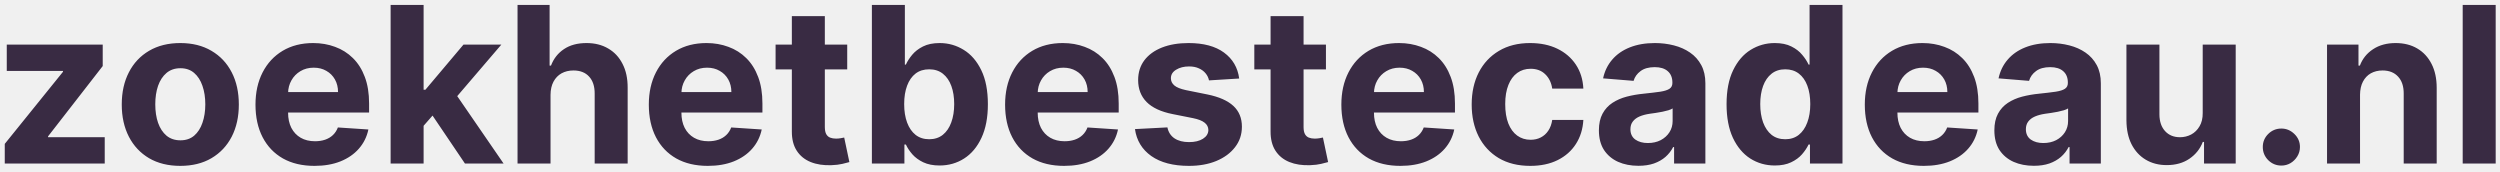
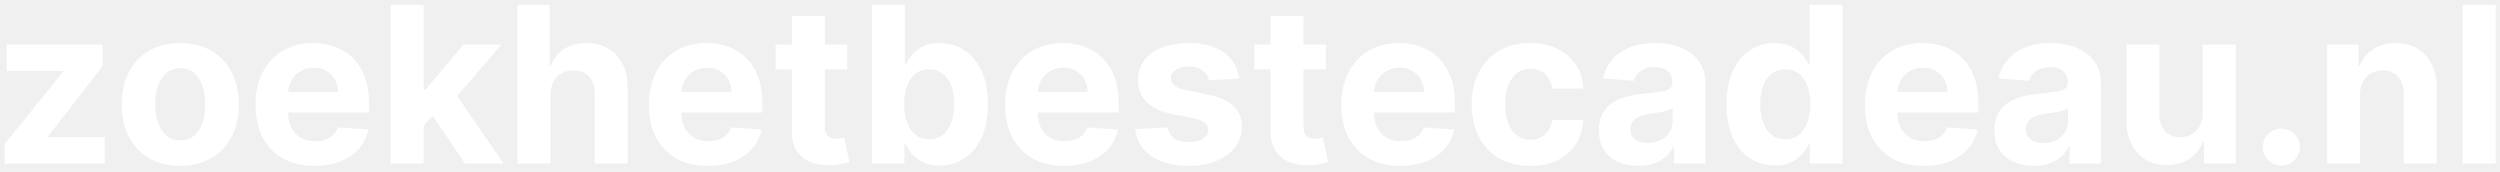
<svg xmlns="http://www.w3.org/2000/svg" width="321" height="22" viewBox="0 0 321 22" fill="none">
-   <path d="M0.611 21V18.474L8.088 9.217V9.108H0.869V5.727H13.189V8.482L6.169 17.51V17.619H13.447V21H0.611ZM23.149 21.298C21.605 21.298 20.269 20.97 19.142 20.314C18.022 19.651 17.157 18.73 16.547 17.55C15.937 16.363 15.633 14.988 15.633 13.423C15.633 11.846 15.937 10.467 16.547 9.287C17.157 8.1 18.022 7.179 19.142 6.523C20.269 5.86 21.605 5.528 23.149 5.528C24.694 5.528 26.026 5.86 27.147 6.523C28.274 7.179 29.142 8.1 29.752 9.287C30.362 10.467 30.666 11.846 30.666 13.423C30.666 14.988 30.362 16.363 29.752 17.55C29.142 18.73 28.274 19.651 27.147 20.314C26.026 20.97 24.694 21.298 23.149 21.298ZM23.169 18.017C23.872 18.017 24.459 17.818 24.929 17.421C25.4 17.016 25.755 16.466 25.993 15.77C26.238 15.074 26.361 14.282 26.361 13.393C26.361 12.505 26.238 11.713 25.993 11.017C25.755 10.321 25.4 9.771 24.929 9.366C24.459 8.962 23.872 8.76 23.169 8.76C22.46 8.76 21.863 8.962 21.38 9.366C20.902 9.771 20.541 10.321 20.296 11.017C20.057 11.713 19.938 12.505 19.938 13.393C19.938 14.282 20.057 15.074 20.296 15.77C20.541 16.466 20.902 17.016 21.38 17.421C21.863 17.818 22.46 18.017 23.169 18.017ZM40.381 21.298C38.81 21.298 37.458 20.98 36.324 20.344C35.197 19.701 34.329 18.793 33.719 17.619C33.109 16.439 32.804 15.044 32.804 13.433C32.804 11.862 33.109 10.483 33.719 9.297C34.329 8.11 35.187 7.186 36.294 6.523C37.408 5.86 38.714 5.528 40.212 5.528C41.22 5.528 42.158 5.691 43.026 6.016C43.901 6.334 44.663 6.814 45.313 7.457C45.969 8.1 46.48 8.909 46.844 9.884C47.209 10.851 47.391 11.985 47.391 13.284V14.447H34.495V11.822H43.404C43.404 11.213 43.271 10.672 43.006 10.202C42.741 9.731 42.373 9.363 41.902 9.098C41.438 8.826 40.898 8.69 40.282 8.69C39.639 8.69 39.069 8.839 38.571 9.138C38.081 9.429 37.696 9.824 37.418 10.321C37.14 10.812 36.997 11.358 36.99 11.962V14.457C36.99 15.213 37.13 15.866 37.408 16.416C37.693 16.966 38.094 17.391 38.611 17.689C39.128 17.987 39.741 18.136 40.451 18.136C40.921 18.136 41.352 18.07 41.743 17.938C42.134 17.805 42.469 17.606 42.748 17.341C43.026 17.076 43.238 16.751 43.384 16.366L47.301 16.625C47.103 17.566 46.695 18.388 46.078 19.091C45.469 19.787 44.68 20.331 43.712 20.722C42.751 21.106 41.641 21.298 40.381 21.298ZM53.993 16.605L54.003 11.524H54.62L59.512 5.727H64.374L57.801 13.403H56.797L53.993 16.605ZM50.155 21V0.636H54.391V21H50.155ZM59.701 21L55.206 14.348L58.03 11.355L64.662 21H59.701ZM70.688 12.171V21H66.452V0.636H70.569V8.422H70.748C71.092 7.52 71.649 6.814 72.418 6.304C73.187 5.787 74.151 5.528 75.311 5.528C76.372 5.528 77.297 5.76 78.086 6.224C78.881 6.682 79.498 7.341 79.935 8.203C80.379 9.058 80.598 10.082 80.591 11.276V21H76.356V12.031C76.362 11.09 76.124 10.357 75.64 9.834C75.162 9.31 74.493 9.048 73.631 9.048C73.054 9.048 72.544 9.171 72.1 9.416C71.662 9.661 71.318 10.019 71.066 10.49C70.82 10.954 70.695 11.514 70.688 12.171ZM90.885 21.298C89.314 21.298 87.962 20.98 86.828 20.344C85.701 19.701 84.833 18.793 84.223 17.619C83.613 16.439 83.308 15.044 83.308 13.433C83.308 11.862 83.613 10.483 84.223 9.297C84.833 8.11 85.691 7.186 86.798 6.523C87.912 5.86 89.218 5.528 90.716 5.528C91.724 5.528 92.662 5.691 93.53 6.016C94.405 6.334 95.167 6.814 95.817 7.457C96.473 8.1 96.983 8.909 97.348 9.884C97.713 10.851 97.895 11.985 97.895 13.284V14.447H84.999V11.822H93.908C93.908 11.213 93.775 10.672 93.51 10.202C93.245 9.731 92.877 9.363 92.406 9.098C91.942 8.826 91.402 8.69 90.785 8.69C90.142 8.69 89.572 8.839 89.075 9.138C88.585 9.429 88.2 9.824 87.922 10.321C87.644 10.812 87.501 11.358 87.494 11.962V14.457C87.494 15.213 87.633 15.866 87.912 16.416C88.197 16.966 88.598 17.391 89.115 17.689C89.632 17.987 90.245 18.136 90.954 18.136C91.425 18.136 91.856 18.07 92.247 17.938C92.638 17.805 92.973 17.606 93.251 17.341C93.53 17.076 93.742 16.751 93.888 16.366L97.805 16.625C97.606 17.566 97.199 18.388 96.582 19.091C95.972 19.787 95.184 20.331 94.216 20.722C93.255 21.106 92.144 21.298 90.885 21.298ZM108.783 5.727V8.909H99.585V5.727H108.783ZM101.673 2.068H105.909V16.307C105.909 16.698 105.969 17.003 106.088 17.222C106.207 17.434 106.373 17.583 106.585 17.669C106.804 17.755 107.056 17.798 107.341 17.798C107.54 17.798 107.739 17.782 107.938 17.749C108.136 17.709 108.289 17.679 108.395 17.659L109.061 20.811C108.849 20.877 108.551 20.954 108.166 21.04C107.782 21.133 107.314 21.189 106.764 21.209C105.743 21.249 104.848 21.113 104.08 20.801C103.317 20.49 102.724 20.006 102.3 19.349C101.875 18.693 101.667 17.865 101.673 16.864V2.068ZM111.95 21V0.636H116.185V8.293H116.315C116.5 7.882 116.769 7.464 117.12 7.04C117.478 6.609 117.942 6.251 118.512 5.966C119.089 5.674 119.805 5.528 120.66 5.528C121.773 5.528 122.801 5.82 123.742 6.403C124.683 6.98 125.436 7.852 125.999 9.018C126.563 10.178 126.844 11.633 126.844 13.383C126.844 15.087 126.569 16.526 126.019 17.699C125.476 18.866 124.733 19.75 123.792 20.354C122.857 20.95 121.81 21.249 120.65 21.249C119.828 21.249 119.129 21.113 118.552 20.841C117.982 20.569 117.514 20.228 117.15 19.817C116.785 19.399 116.507 18.978 116.315 18.554H116.126V21H111.95ZM116.096 13.364C116.096 14.272 116.222 15.064 116.474 15.74C116.726 16.416 117.09 16.943 117.567 17.321C118.045 17.692 118.625 17.878 119.308 17.878C119.997 17.878 120.58 17.689 121.058 17.311C121.535 16.927 121.896 16.396 122.141 15.72C122.393 15.037 122.519 14.252 122.519 13.364C122.519 12.482 122.397 11.706 122.151 11.037C121.906 10.367 121.545 9.844 121.067 9.466C120.59 9.088 120.004 8.899 119.308 8.899C118.618 8.899 118.035 9.081 117.558 9.446C117.087 9.811 116.726 10.328 116.474 10.997C116.222 11.667 116.096 12.456 116.096 13.364ZM136.631 21.298C135.06 21.298 133.708 20.98 132.574 20.344C131.447 19.701 130.579 18.793 129.969 17.619C129.359 16.439 129.054 15.044 129.054 13.433C129.054 11.862 129.359 10.483 129.969 9.297C130.579 8.11 131.437 7.186 132.544 6.523C133.658 5.86 134.964 5.528 136.462 5.528C137.47 5.528 138.408 5.691 139.276 6.016C140.151 6.334 140.913 6.814 141.563 7.457C142.219 8.1 142.73 8.909 143.094 9.884C143.459 10.851 143.641 11.985 143.641 13.284V14.447H130.745V11.822H139.654C139.654 11.213 139.521 10.672 139.256 10.202C138.991 9.731 138.623 9.363 138.152 9.098C137.688 8.826 137.148 8.69 136.532 8.69C135.889 8.69 135.319 8.839 134.821 9.138C134.331 9.429 133.946 9.824 133.668 10.321C133.39 10.812 133.247 11.358 133.24 11.962V14.457C133.24 15.213 133.38 15.866 133.658 16.416C133.943 16.966 134.344 17.391 134.861 17.689C135.378 17.987 135.991 18.136 136.701 18.136C137.171 18.136 137.602 18.07 137.993 17.938C138.384 17.805 138.719 17.606 138.998 17.341C139.276 17.076 139.488 16.751 139.634 16.366L143.551 16.625C143.353 17.566 142.945 18.388 142.328 19.091C141.719 19.787 140.93 20.331 139.962 20.722C139.001 21.106 137.891 21.298 136.631 21.298ZM159.113 10.082L155.235 10.321C155.168 9.99 155.026 9.691 154.807 9.426C154.588 9.154 154.3 8.939 153.942 8.78C153.591 8.614 153.17 8.531 152.679 8.531C152.023 8.531 151.47 8.67 151.019 8.949C150.568 9.221 150.343 9.585 150.343 10.043C150.343 10.407 150.489 10.715 150.78 10.967C151.072 11.219 151.572 11.421 152.282 11.574L155.046 12.131C156.531 12.436 157.638 12.926 158.367 13.602C159.096 14.278 159.461 15.167 159.461 16.267C159.461 17.268 159.166 18.146 158.576 18.902C157.992 19.658 157.19 20.248 156.169 20.672C155.155 21.09 153.985 21.298 152.659 21.298C150.638 21.298 149.027 20.877 147.827 20.035C146.634 19.187 145.935 18.034 145.729 16.575L149.895 16.357C150.021 16.973 150.326 17.444 150.81 17.768C151.294 18.087 151.914 18.246 152.669 18.246C153.412 18.246 154.008 18.103 154.459 17.818C154.917 17.526 155.149 17.152 155.155 16.695C155.149 16.31 154.986 15.995 154.668 15.75C154.35 15.498 153.859 15.306 153.196 15.173L150.551 14.646C149.06 14.348 147.95 13.831 147.221 13.095C146.498 12.359 146.137 11.421 146.137 10.281C146.137 9.3 146.402 8.455 146.932 7.746C147.469 7.036 148.221 6.49 149.189 6.105C150.164 5.721 151.304 5.528 152.61 5.528C154.539 5.528 156.057 5.936 157.164 6.751C158.277 7.567 158.927 8.677 159.113 10.082ZM170.251 5.727V8.909H161.054V5.727H170.251ZM163.142 2.068H167.378V16.307C167.378 16.698 167.438 17.003 167.557 17.222C167.676 17.434 167.842 17.583 168.054 17.669C168.273 17.755 168.525 17.798 168.81 17.798C169.009 17.798 169.207 17.782 169.406 17.749C169.605 17.709 169.758 17.679 169.864 17.659L170.53 20.811C170.318 20.877 170.019 20.954 169.635 21.04C169.25 21.133 168.783 21.189 168.233 21.209C167.212 21.249 166.317 21.113 165.548 20.801C164.786 20.49 164.193 20.006 163.768 19.349C163.344 18.693 163.135 17.865 163.142 16.864V2.068ZM179.807 21.298C178.236 21.298 176.884 20.98 175.75 20.344C174.623 19.701 173.755 18.793 173.145 17.619C172.535 16.439 172.23 15.044 172.23 13.433C172.23 11.862 172.535 10.483 173.145 9.297C173.755 8.11 174.613 7.186 175.72 6.523C176.834 5.86 178.14 5.528 179.638 5.528C180.645 5.528 181.583 5.691 182.452 6.016C183.327 6.334 184.089 6.814 184.739 7.457C185.395 8.1 185.905 8.909 186.27 9.884C186.634 10.851 186.817 11.985 186.817 13.284V14.447H173.92V11.822H182.83C182.83 11.213 182.697 10.672 182.432 10.202C182.167 9.731 181.799 9.363 181.328 9.098C180.864 8.826 180.324 8.69 179.707 8.69C179.064 8.69 178.494 8.839 177.997 9.138C177.507 9.429 177.122 9.824 176.844 10.321C176.565 10.812 176.423 11.358 176.416 11.962V14.457C176.416 15.213 176.555 15.866 176.834 16.416C177.119 16.966 177.52 17.391 178.037 17.689C178.554 17.987 179.167 18.136 179.876 18.136C180.347 18.136 180.778 18.07 181.169 17.938C181.56 17.805 181.895 17.606 182.173 17.341C182.452 17.076 182.664 16.751 182.81 16.366L186.727 16.625C186.528 17.566 186.121 18.388 185.504 19.091C184.894 19.787 184.106 20.331 183.138 20.722C182.177 21.106 181.066 21.298 179.807 21.298ZM196.482 21.298C194.917 21.298 193.571 20.967 192.445 20.304C191.324 19.634 190.463 18.706 189.859 17.52C189.263 16.333 188.964 14.968 188.964 13.423C188.964 11.859 189.266 10.487 189.869 9.307C190.479 8.12 191.344 7.196 192.464 6.533C193.585 5.863 194.917 5.528 196.462 5.528C197.794 5.528 198.961 5.77 199.962 6.254C200.963 6.738 201.755 7.418 202.338 8.293C202.921 9.168 203.243 10.195 203.303 11.375H199.305C199.193 10.613 198.894 10 198.411 9.536C197.933 9.065 197.307 8.83 196.531 8.83C195.875 8.83 195.302 9.009 194.811 9.366C194.327 9.718 193.949 10.232 193.678 10.908C193.406 11.584 193.27 12.402 193.27 13.364C193.27 14.338 193.402 15.167 193.668 15.849C193.939 16.532 194.321 17.053 194.811 17.41C195.302 17.768 195.875 17.947 196.531 17.947C197.015 17.947 197.449 17.848 197.834 17.649C198.225 17.45 198.546 17.162 198.798 16.784C199.057 16.4 199.226 15.939 199.305 15.402H203.303C203.236 16.569 202.918 17.596 202.348 18.484C201.785 19.366 201.006 20.055 200.011 20.553C199.017 21.05 197.84 21.298 196.482 21.298ZM210.37 21.288C209.395 21.288 208.527 21.119 207.765 20.781C207.002 20.437 206.399 19.93 205.955 19.26C205.517 18.584 205.299 17.742 205.299 16.734C205.299 15.886 205.454 15.173 205.766 14.597C206.078 14.02 206.502 13.556 207.039 13.204C207.576 12.853 208.185 12.588 208.868 12.409C209.558 12.23 210.28 12.104 211.036 12.031C211.924 11.938 212.64 11.852 213.184 11.773C213.727 11.687 214.122 11.561 214.367 11.395C214.612 11.229 214.735 10.984 214.735 10.659V10.599C214.735 9.97 214.536 9.482 214.138 9.138C213.747 8.793 213.19 8.621 212.468 8.621C211.705 8.621 211.099 8.79 210.648 9.128C210.197 9.459 209.899 9.877 209.753 10.381L205.836 10.062C206.034 9.134 206.426 8.332 207.009 7.656C207.592 6.973 208.345 6.45 209.266 6.085C210.194 5.714 211.268 5.528 212.488 5.528C213.336 5.528 214.148 5.628 214.924 5.827C215.706 6.026 216.399 6.334 217.002 6.751C217.612 7.169 218.092 7.706 218.444 8.362C218.795 9.012 218.971 9.791 218.971 10.699V21H214.953V18.882H214.834C214.589 19.359 214.261 19.78 213.85 20.145C213.439 20.503 212.945 20.785 212.368 20.99C211.792 21.189 211.125 21.288 210.37 21.288ZM211.583 18.365C212.206 18.365 212.756 18.242 213.233 17.997C213.711 17.745 214.085 17.407 214.357 16.983C214.629 16.559 214.765 16.078 214.765 15.541V13.921C214.632 14.007 214.45 14.086 214.218 14.159C213.992 14.225 213.737 14.288 213.452 14.348C213.167 14.401 212.882 14.451 212.597 14.497C212.312 14.537 212.053 14.573 211.821 14.607C211.324 14.68 210.89 14.796 210.519 14.954C210.148 15.114 209.859 15.329 209.654 15.601C209.448 15.866 209.346 16.197 209.346 16.595C209.346 17.172 209.554 17.613 209.972 17.918C210.396 18.216 210.933 18.365 211.583 18.365ZM227.885 21.249C226.725 21.249 225.674 20.95 224.733 20.354C223.798 19.75 223.056 18.866 222.505 17.699C221.962 16.526 221.69 15.087 221.69 13.383C221.69 11.633 221.972 10.178 222.535 9.018C223.099 7.852 223.848 6.98 224.782 6.403C225.724 5.82 226.754 5.528 227.875 5.528C228.73 5.528 229.442 5.674 230.012 5.966C230.589 6.251 231.053 6.609 231.404 7.04C231.762 7.464 232.034 7.882 232.22 8.293H232.349V0.636H236.575V21H232.399V18.554H232.22C232.021 18.978 231.739 19.399 231.375 19.817C231.017 20.228 230.549 20.569 229.973 20.841C229.403 21.113 228.707 21.249 227.885 21.249ZM229.227 17.878C229.91 17.878 230.486 17.692 230.957 17.321C231.434 16.943 231.799 16.416 232.051 15.74C232.309 15.064 232.439 14.272 232.439 13.364C232.439 12.456 232.313 11.667 232.061 10.997C231.809 10.328 231.444 9.811 230.967 9.446C230.49 9.081 229.91 8.899 229.227 8.899C228.531 8.899 227.944 9.088 227.467 9.466C226.99 9.844 226.628 10.367 226.383 11.037C226.138 11.706 226.015 12.482 226.015 13.364C226.015 14.252 226.138 15.037 226.383 15.72C226.635 16.396 226.996 16.927 227.467 17.311C227.944 17.689 228.531 17.878 229.227 17.878ZM247.018 21.298C245.447 21.298 244.094 20.98 242.961 20.344C241.834 19.701 240.966 18.793 240.356 17.619C239.746 16.439 239.441 15.044 239.441 13.433C239.441 11.862 239.746 10.483 240.356 9.297C240.966 8.11 241.824 7.186 242.931 6.523C244.045 5.86 245.351 5.528 246.849 5.528C247.856 5.528 248.794 5.691 249.663 6.016C250.538 6.334 251.3 6.814 251.95 7.457C252.606 8.1 253.116 8.909 253.481 9.884C253.845 10.851 254.028 11.985 254.028 13.284V14.447H241.131V11.822H250.04C250.04 11.213 249.908 10.672 249.643 10.202C249.378 9.731 249.01 9.363 248.539 9.098C248.075 8.826 247.535 8.69 246.918 8.69C246.275 8.69 245.705 8.839 245.208 9.138C244.718 9.429 244.333 9.824 244.055 10.321C243.776 10.812 243.634 11.358 243.627 11.962V14.457C243.627 15.213 243.766 15.866 244.045 16.416C244.33 16.966 244.731 17.391 245.248 17.689C245.765 17.987 246.378 18.136 247.087 18.136C247.558 18.136 247.989 18.07 248.38 17.938C248.771 17.805 249.106 17.606 249.384 17.341C249.663 17.076 249.875 16.751 250.021 16.366L253.938 16.625C253.739 17.566 253.332 18.388 252.715 19.091C252.105 19.787 251.317 20.331 250.349 20.722C249.388 21.106 248.277 21.298 247.018 21.298ZM261.147 21.288C260.173 21.288 259.304 21.119 258.542 20.781C257.78 20.437 257.176 19.93 256.732 19.26C256.295 18.584 256.076 17.742 256.076 16.734C256.076 15.886 256.232 15.173 256.543 14.597C256.855 14.02 257.279 13.556 257.816 13.204C258.353 12.853 258.963 12.588 259.646 12.409C260.335 12.23 261.058 12.104 261.813 12.031C262.701 11.938 263.417 11.852 263.961 11.773C264.504 11.687 264.899 11.561 265.144 11.395C265.389 11.229 265.512 10.984 265.512 10.659V10.599C265.512 9.97 265.313 9.482 264.915 9.138C264.524 8.793 263.968 8.621 263.245 8.621C262.483 8.621 261.876 8.79 261.425 9.128C260.975 9.459 260.676 9.877 260.531 10.381L256.613 10.062C256.812 9.134 257.203 8.332 257.786 7.656C258.37 6.973 259.122 6.45 260.043 6.085C260.971 5.714 262.045 5.528 263.265 5.528C264.113 5.528 264.925 5.628 265.701 5.827C266.483 6.026 267.176 6.334 267.779 6.751C268.389 7.169 268.87 7.706 269.221 8.362C269.572 9.012 269.748 9.791 269.748 10.699V21H265.731V18.882H265.612C265.366 19.359 265.038 19.78 264.627 20.145C264.216 20.503 263.722 20.785 263.146 20.99C262.569 21.189 261.903 21.288 261.147 21.288ZM262.36 18.365C262.983 18.365 263.533 18.242 264.011 17.997C264.488 17.745 264.862 17.407 265.134 16.983C265.406 16.559 265.542 16.078 265.542 15.541V13.921C265.409 14.007 265.227 14.086 264.995 14.159C264.77 14.225 264.514 14.288 264.229 14.348C263.944 14.401 263.659 14.451 263.374 14.497C263.089 14.537 262.831 14.573 262.599 14.607C262.102 14.68 261.667 14.796 261.296 14.954C260.925 15.114 260.637 15.329 260.431 15.601C260.226 15.866 260.123 16.197 260.123 16.595C260.123 17.172 260.332 17.613 260.749 17.918C261.174 18.216 261.71 18.365 262.36 18.365ZM282.828 14.497V5.727H287.064V21H282.997V18.226H282.838C282.493 19.121 281.92 19.84 281.118 20.384C280.322 20.927 279.351 21.199 278.205 21.199C277.184 21.199 276.286 20.967 275.51 20.503C274.734 20.039 274.128 19.379 273.69 18.524C273.259 17.669 273.041 16.645 273.034 15.452V5.727H277.27V14.696C277.277 15.598 277.518 16.31 277.996 16.834C278.473 17.358 279.113 17.619 279.915 17.619C280.425 17.619 280.902 17.503 281.347 17.271C281.791 17.033 282.149 16.681 282.42 16.217C282.699 15.753 282.835 15.18 282.828 14.497ZM292.928 21.259C292.272 21.259 291.708 21.026 291.238 20.562C290.774 20.092 290.542 19.528 290.542 18.872C290.542 18.223 290.774 17.666 291.238 17.202C291.708 16.738 292.272 16.506 292.928 16.506C293.564 16.506 294.121 16.738 294.598 17.202C295.076 17.666 295.314 18.223 295.314 18.872C295.314 19.31 295.202 19.711 294.976 20.075C294.757 20.433 294.469 20.722 294.111 20.94C293.753 21.152 293.359 21.259 292.928 21.259ZM303.028 12.171V21H298.792V5.727H302.829V8.422H303.008C303.346 7.534 303.913 6.831 304.708 6.314C305.504 5.79 306.468 5.528 307.602 5.528C308.662 5.528 309.587 5.76 310.376 6.224C311.165 6.688 311.778 7.351 312.215 8.213C312.653 9.068 312.871 10.089 312.871 11.276V21H308.636V12.031C308.642 11.097 308.404 10.367 307.92 9.844C307.436 9.313 306.77 9.048 305.921 9.048C305.351 9.048 304.847 9.171 304.41 9.416C303.979 9.661 303.641 10.019 303.396 10.49C303.157 10.954 303.034 11.514 303.028 12.171ZM320.446 0.636V21H316.21V0.636H320.446Z" fill="#392B43" />
+   <path d="M0.611 21V18.474L8.088 9.217V9.108H0.869V5.727H13.189V8.482L6.169 17.51V17.619H13.447V21H0.611ZM23.149 21.298C21.605 21.298 20.269 20.97 19.142 20.314C18.022 19.651 17.157 18.73 16.547 17.55C15.937 16.363 15.633 14.988 15.633 13.423C15.633 11.846 15.937 10.467 16.547 9.287C17.157 8.1 18.022 7.179 19.142 6.523C20.269 5.86 21.605 5.528 23.149 5.528C24.694 5.528 26.026 5.86 27.147 6.523C28.274 7.179 29.142 8.1 29.752 9.287C30.362 10.467 30.666 11.846 30.666 13.423C30.666 14.988 30.362 16.363 29.752 17.55C29.142 18.73 28.274 19.651 27.147 20.314C26.026 20.97 24.694 21.298 23.149 21.298ZM23.169 18.017C23.872 18.017 24.459 17.818 24.929 17.421C25.4 17.016 25.755 16.466 25.993 15.77C26.238 15.074 26.361 14.282 26.361 13.393C26.361 12.505 26.238 11.713 25.993 11.017C25.755 10.321 25.4 9.771 24.929 9.366C24.459 8.962 23.872 8.76 23.169 8.76C22.46 8.76 21.863 8.962 21.38 9.366C20.902 9.771 20.541 10.321 20.296 11.017C20.057 11.713 19.938 12.505 19.938 13.393C19.938 14.282 20.057 15.074 20.296 15.77C20.541 16.466 20.902 17.016 21.38 17.421C21.863 17.818 22.46 18.017 23.169 18.017ZM40.381 21.298C38.81 21.298 37.458 20.98 36.324 20.344C35.197 19.701 34.329 18.793 33.719 17.619C33.109 16.439 32.804 15.044 32.804 13.433C32.804 11.862 33.109 10.483 33.719 9.297C34.329 8.11 35.187 7.186 36.294 6.523C37.408 5.86 38.714 5.528 40.212 5.528C41.22 5.528 42.158 5.691 43.026 6.016C43.901 6.334 44.663 6.814 45.313 7.457C45.969 8.1 46.48 8.909 46.844 9.884C47.209 10.851 47.391 11.985 47.391 13.284V14.447H34.495V11.822H43.404C43.404 11.213 43.271 10.672 43.006 10.202C42.741 9.731 42.373 9.363 41.902 9.098C41.438 8.826 40.898 8.69 40.282 8.69C39.639 8.69 39.069 8.839 38.571 9.138C38.081 9.429 37.696 9.824 37.418 10.321C37.14 10.812 36.997 11.358 36.99 11.962V14.457C36.99 15.213 37.13 15.866 37.408 16.416C37.693 16.966 38.094 17.391 38.611 17.689C39.128 17.987 39.741 18.136 40.451 18.136C40.921 18.136 41.352 18.07 41.743 17.938C42.134 17.805 42.469 17.606 42.748 17.341C43.026 17.076 43.238 16.751 43.384 16.366L47.301 16.625C47.103 17.566 46.695 18.388 46.078 19.091C45.469 19.787 44.68 20.331 43.712 20.722C42.751 21.106 41.641 21.298 40.381 21.298ZM53.993 16.605L54.003 11.524H54.62L59.512 5.727H64.374L57.801 13.403H56.797L53.993 16.605ZM50.155 21V0.636H54.391V21H50.155ZM59.701 21L55.206 14.348L58.03 11.355L64.662 21H59.701ZM70.688 12.171V21H66.452V0.636H70.569V8.422H70.748C71.092 7.52 71.649 6.814 72.418 6.304C73.187 5.787 74.151 5.528 75.311 5.528C76.372 5.528 77.297 5.76 78.086 6.224C78.881 6.682 79.498 7.341 79.935 8.203C80.379 9.058 80.598 10.082 80.591 11.276V21H76.356V12.031C76.362 11.09 76.124 10.357 75.64 9.834C75.162 9.31 74.493 9.048 73.631 9.048C73.054 9.048 72.544 9.171 72.1 9.416C71.662 9.661 71.318 10.019 71.066 10.49C70.82 10.954 70.695 11.514 70.688 12.171ZM90.885 21.298C89.314 21.298 87.962 20.98 86.828 20.344C85.701 19.701 84.833 18.793 84.223 17.619C83.613 16.439 83.308 15.044 83.308 13.433C83.308 11.862 83.613 10.483 84.223 9.297C84.833 8.11 85.691 7.186 86.798 6.523C87.912 5.86 89.218 5.528 90.716 5.528C91.724 5.528 92.662 5.691 93.53 6.016C94.405 6.334 95.167 6.814 95.817 7.457C96.473 8.1 96.983 8.909 97.348 9.884C97.713 10.851 97.895 11.985 97.895 13.284V14.447H84.999V11.822H93.908C93.908 11.213 93.775 10.672 93.51 10.202C93.245 9.731 92.877 9.363 92.406 9.098C91.942 8.826 91.402 8.69 90.785 8.69C90.142 8.69 89.572 8.839 89.075 9.138C88.585 9.429 88.2 9.824 87.922 10.321C87.644 10.812 87.501 11.358 87.494 11.962V14.457C87.494 15.213 87.633 15.866 87.912 16.416C88.197 16.966 88.598 17.391 89.115 17.689C89.632 17.987 90.245 18.136 90.954 18.136C91.425 18.136 91.856 18.07 92.247 17.938C92.638 17.805 92.973 17.606 93.251 17.341C93.53 17.076 93.742 16.751 93.888 16.366L97.805 16.625C97.606 17.566 97.199 18.388 96.582 19.091C95.972 19.787 95.184 20.331 94.216 20.722C93.255 21.106 92.144 21.298 90.885 21.298ZM108.783 5.727V8.909H99.585V5.727H108.783ZM101.673 2.068H105.909V16.307C105.909 16.698 105.969 17.003 106.088 17.222C106.207 17.434 106.373 17.583 106.585 17.669C106.804 17.755 107.056 17.798 107.341 17.798C107.54 17.798 107.739 17.782 107.938 17.749C108.136 17.709 108.289 17.679 108.395 17.659L109.061 20.811C108.849 20.877 108.551 20.954 108.166 21.04C107.782 21.133 107.314 21.189 106.764 21.209C105.743 21.249 104.848 21.113 104.08 20.801C103.317 20.49 102.724 20.006 102.3 19.349C101.875 18.693 101.667 17.865 101.673 16.864V2.068ZM111.95 21V0.636H116.185V8.293H116.315C116.5 7.882 116.769 7.464 117.12 7.04C117.478 6.609 117.942 6.251 118.512 5.966C119.089 5.674 119.805 5.528 120.66 5.528C121.773 5.528 122.801 5.82 123.742 6.403C124.683 6.98 125.436 7.852 125.999 9.018C126.563 10.178 126.844 11.633 126.844 13.383C126.844 15.087 126.569 16.526 126.019 17.699C125.476 18.866 124.733 19.75 123.792 20.354C122.857 20.95 121.81 21.249 120.65 21.249C119.828 21.249 119.129 21.113 118.552 20.841C117.982 20.569 117.514 20.228 117.15 19.817C116.785 19.399 116.507 18.978 116.315 18.554H116.126V21H111.95ZM116.096 13.364C116.096 14.272 116.222 15.064 116.474 15.74C116.726 16.416 117.09 16.943 117.567 17.321C118.045 17.692 118.625 17.878 119.308 17.878C119.997 17.878 120.58 17.689 121.058 17.311C121.535 16.927 121.896 16.396 122.141 15.72C122.393 15.037 122.519 14.252 122.519 13.364C122.519 12.482 122.397 11.706 122.151 11.037C121.906 10.367 121.545 9.844 121.067 9.466C120.59 9.088 120.004 8.899 119.308 8.899C118.618 8.899 118.035 9.081 117.558 9.446C117.087 9.811 116.726 10.328 116.474 10.997C116.222 11.667 116.096 12.456 116.096 13.364ZM136.631 21.298C135.06 21.298 133.708 20.98 132.574 20.344C131.447 19.701 130.579 18.793 129.969 17.619C129.359 16.439 129.054 15.044 129.054 13.433C129.054 11.862 129.359 10.483 129.969 9.297C130.579 8.11 131.437 7.186 132.544 6.523C133.658 5.86 134.964 5.528 136.462 5.528C137.47 5.528 138.408 5.691 139.276 6.016C140.151 6.334 140.913 6.814 141.563 7.457C142.219 8.1 142.73 8.909 143.094 9.884C143.459 10.851 143.641 11.985 143.641 13.284V14.447H130.745V11.822H139.654C139.654 11.213 139.521 10.672 139.256 10.202C138.991 9.731 138.623 9.363 138.152 9.098C137.688 8.826 137.148 8.69 136.532 8.69C135.889 8.69 135.319 8.839 134.821 9.138C134.331 9.429 133.946 9.824 133.668 10.321C133.39 10.812 133.247 11.358 133.24 11.962V14.457C133.24 15.213 133.38 15.866 133.658 16.416C133.943 16.966 134.344 17.391 134.861 17.689C135.378 17.987 135.991 18.136 136.701 18.136C137.171 18.136 137.602 18.07 137.993 17.938C138.384 17.805 138.719 17.606 138.998 17.341C139.276 17.076 139.488 16.751 139.634 16.366L143.551 16.625C143.353 17.566 142.945 18.388 142.328 19.091C141.719 19.787 140.93 20.331 139.962 20.722C139.001 21.106 137.891 21.298 136.631 21.298ZM159.113 10.082L155.235 10.321C155.168 9.99 155.026 9.691 154.807 9.426C154.588 9.154 154.3 8.939 153.942 8.78C153.591 8.614 153.17 8.531 152.679 8.531C152.023 8.531 151.47 8.67 151.019 8.949C150.568 9.221 150.343 9.585 150.343 10.043C150.343 10.407 150.489 10.715 150.78 10.967C151.072 11.219 151.572 11.421 152.282 11.574L155.046 12.131C156.531 12.436 157.638 12.926 158.367 13.602C159.096 14.278 159.461 15.167 159.461 16.267C159.461 17.268 159.166 18.146 158.576 18.902C157.992 19.658 157.19 20.248 156.169 20.672C155.155 21.09 153.985 21.298 152.659 21.298C150.638 21.298 149.027 20.877 147.827 20.035C146.634 19.187 145.935 18.034 145.729 16.575L149.895 16.357C150.021 16.973 150.326 17.444 150.81 17.768C151.294 18.087 151.914 18.246 152.669 18.246C153.412 18.246 154.008 18.103 154.459 17.818C154.917 17.526 155.149 17.152 155.155 16.695C155.149 16.31 154.986 15.995 154.668 15.75C154.35 15.498 153.859 15.306 153.196 15.173L150.551 14.646C149.06 14.348 147.95 13.831 147.221 13.095C146.498 12.359 146.137 11.421 146.137 10.281C146.137 9.3 146.402 8.455 146.932 7.746C147.469 7.036 148.221 6.49 149.189 6.105C150.164 5.721 151.304 5.528 152.61 5.528C154.539 5.528 156.057 5.936 157.164 6.751C158.277 7.567 158.927 8.677 159.113 10.082ZM170.251 5.727V8.909H161.054V5.727H170.251ZM163.142 2.068H167.378V16.307C167.378 16.698 167.438 17.003 167.557 17.222C167.676 17.434 167.842 17.583 168.054 17.669C168.273 17.755 168.525 17.798 168.81 17.798C169.009 17.798 169.207 17.782 169.406 17.749C169.605 17.709 169.758 17.679 169.864 17.659L170.53 20.811C170.318 20.877 170.019 20.954 169.635 21.04C169.25 21.133 168.783 21.189 168.233 21.209C167.212 21.249 166.317 21.113 165.548 20.801C164.786 20.49 164.193 20.006 163.768 19.349C163.344 18.693 163.135 17.865 163.142 16.864V2.068ZM179.807 21.298C178.236 21.298 176.884 20.98 175.75 20.344C174.623 19.701 173.755 18.793 173.145 17.619C172.535 16.439 172.23 15.044 172.23 13.433C172.23 11.862 172.535 10.483 173.145 9.297C173.755 8.11 174.613 7.186 175.72 6.523C176.834 5.86 178.14 5.528 179.638 5.528C180.645 5.528 181.583 5.691 182.452 6.016C183.327 6.334 184.089 6.814 184.739 7.457C185.395 8.1 185.905 8.909 186.27 9.884C186.634 10.851 186.817 11.985 186.817 13.284V14.447H173.92V11.822H182.83C182.83 11.213 182.697 10.672 182.432 10.202C182.167 9.731 181.799 9.363 181.328 9.098C180.864 8.826 180.324 8.69 179.707 8.69C179.064 8.69 178.494 8.839 177.997 9.138C177.507 9.429 177.122 9.824 176.844 10.321C176.565 10.812 176.423 11.358 176.416 11.962V14.457C176.416 15.213 176.555 15.866 176.834 16.416C177.119 16.966 177.52 17.391 178.037 17.689C178.554 17.987 179.167 18.136 179.876 18.136C180.347 18.136 180.778 18.07 181.169 17.938C181.56 17.805 181.895 17.606 182.173 17.341C182.452 17.076 182.664 16.751 182.81 16.366L186.727 16.625C186.528 17.566 186.121 18.388 185.504 19.091C184.894 19.787 184.106 20.331 183.138 20.722C182.177 21.106 181.066 21.298 179.807 21.298ZM196.482 21.298C194.917 21.298 193.571 20.967 192.445 20.304C191.324 19.634 190.463 18.706 189.859 17.52C189.263 16.333 188.964 14.968 188.964 13.423C188.964 11.859 189.266 10.487 189.869 9.307C190.479 8.12 191.344 7.196 192.464 6.533C193.585 5.863 194.917 5.528 196.462 5.528C197.794 5.528 198.961 5.77 199.962 6.254C200.963 6.738 201.755 7.418 202.338 8.293C202.921 9.168 203.243 10.195 203.303 11.375H199.305C199.193 10.613 198.894 10 198.411 9.536C197.933 9.065 197.307 8.83 196.531 8.83C195.875 8.83 195.302 9.009 194.811 9.366C194.327 9.718 193.949 10.232 193.678 10.908C193.406 11.584 193.27 12.402 193.27 13.364C193.27 14.338 193.402 15.167 193.668 15.849C193.939 16.532 194.321 17.053 194.811 17.41C195.302 17.768 195.875 17.947 196.531 17.947C197.015 17.947 197.449 17.848 197.834 17.649C198.225 17.45 198.546 17.162 198.798 16.784C199.057 16.4 199.226 15.939 199.305 15.402H203.303C203.236 16.569 202.918 17.596 202.348 18.484C201.785 19.366 201.006 20.055 200.011 20.553C199.017 21.05 197.84 21.298 196.482 21.298ZM210.37 21.288C209.395 21.288 208.527 21.119 207.765 20.781C207.002 20.437 206.399 19.93 205.955 19.26C205.517 18.584 205.299 17.742 205.299 16.734C205.299 15.886 205.454 15.173 205.766 14.597C206.078 14.02 206.502 13.556 207.039 13.204C207.576 12.853 208.185 12.588 208.868 12.409C209.558 12.23 210.28 12.104 211.036 12.031C211.924 11.938 212.64 11.852 213.184 11.773C213.727 11.687 214.122 11.561 214.367 11.395C214.612 11.229 214.735 10.984 214.735 10.659V10.599C214.735 9.97 214.536 9.482 214.138 9.138C213.747 8.793 213.19 8.621 212.468 8.621C211.705 8.621 211.099 8.79 210.648 9.128C210.197 9.459 209.899 9.877 209.753 10.381L205.836 10.062C206.034 9.134 206.426 8.332 207.009 7.656C207.592 6.973 208.345 6.45 209.266 6.085C210.194 5.714 211.268 5.528 212.488 5.528C213.336 5.528 214.148 5.628 214.924 5.827C215.706 6.026 216.399 6.334 217.002 6.751C217.612 7.169 218.092 7.706 218.444 8.362C218.795 9.012 218.971 9.791 218.971 10.699V21H214.953V18.882H214.834C214.589 19.359 214.261 19.78 213.85 20.145C213.439 20.503 212.945 20.785 212.368 20.99C211.792 21.189 211.125 21.288 210.37 21.288ZM211.583 18.365C212.206 18.365 212.756 18.242 213.233 17.997C213.711 17.745 214.085 17.407 214.357 16.983C214.629 16.559 214.765 16.078 214.765 15.541V13.921C214.632 14.007 214.45 14.086 214.218 14.159C213.992 14.225 213.737 14.288 213.452 14.348C213.167 14.401 212.882 14.451 212.597 14.497C212.312 14.537 212.053 14.573 211.821 14.607C211.324 14.68 210.89 14.796 210.519 14.954C210.148 15.114 209.859 15.329 209.654 15.601C209.448 15.866 209.346 16.197 209.346 16.595C209.346 17.172 209.554 17.613 209.972 17.918C210.396 18.216 210.933 18.365 211.583 18.365ZM227.885 21.249C226.725 21.249 225.674 20.95 224.733 20.354C223.798 19.75 223.056 18.866 222.505 17.699C221.962 16.526 221.69 15.087 221.69 13.383C221.69 11.633 221.972 10.178 222.535 9.018C223.099 7.852 223.848 6.98 224.782 6.403C225.724 5.82 226.754 5.528 227.875 5.528C228.73 5.528 229.442 5.674 230.012 5.966C230.589 6.251 231.053 6.609 231.404 7.04C231.762 7.464 232.034 7.882 232.22 8.293H232.349V0.636H236.575V21H232.399V18.554H232.22C232.021 18.978 231.739 19.399 231.375 19.817C231.017 20.228 230.549 20.569 229.973 20.841C229.403 21.113 228.707 21.249 227.885 21.249ZM229.227 17.878C229.91 17.878 230.486 17.692 230.957 17.321C231.434 16.943 231.799 16.416 232.051 15.74C232.309 15.064 232.439 14.272 232.439 13.364C232.439 12.456 232.313 11.667 232.061 10.997C231.809 10.328 231.444 9.811 230.967 9.446C230.49 9.081 229.91 8.899 229.227 8.899C228.531 8.899 227.944 9.088 227.467 9.466C226.99 9.844 226.628 10.367 226.383 11.037C226.138 11.706 226.015 12.482 226.015 13.364C226.015 14.252 226.138 15.037 226.383 15.72C226.635 16.396 226.996 16.927 227.467 17.311C227.944 17.689 228.531 17.878 229.227 17.878ZM247.018 21.298C245.447 21.298 244.094 20.98 242.961 20.344C241.834 19.701 240.966 18.793 240.356 17.619C239.746 16.439 239.441 15.044 239.441 13.433C239.441 11.862 239.746 10.483 240.356 9.297C240.966 8.11 241.824 7.186 242.931 6.523C244.045 5.86 245.351 5.528 246.849 5.528C247.856 5.528 248.794 5.691 249.663 6.016C250.538 6.334 251.3 6.814 251.95 7.457C252.606 8.1 253.116 8.909 253.481 9.884C253.845 10.851 254.028 11.985 254.028 13.284V14.447H241.131V11.822H250.04C250.04 11.213 249.908 10.672 249.643 10.202C249.378 9.731 249.01 9.363 248.539 9.098C248.075 8.826 247.535 8.69 246.918 8.69C246.275 8.69 245.705 8.839 245.208 9.138C244.718 9.429 244.333 9.824 244.055 10.321C243.776 10.812 243.634 11.358 243.627 11.962V14.457C243.627 15.213 243.766 15.866 244.045 16.416C244.33 16.966 244.731 17.391 245.248 17.689C245.765 17.987 246.378 18.136 247.087 18.136C247.558 18.136 247.989 18.07 248.38 17.938C248.771 17.805 249.106 17.606 249.384 17.341C249.663 17.076 249.875 16.751 250.021 16.366L253.938 16.625C253.739 17.566 253.332 18.388 252.715 19.091C252.105 19.787 251.317 20.331 250.349 20.722C249.388 21.106 248.277 21.298 247.018 21.298ZM261.147 21.288C260.173 21.288 259.304 21.119 258.542 20.781C257.78 20.437 257.176 19.93 256.732 19.26C256.295 18.584 256.076 17.742 256.076 16.734C256.076 15.886 256.232 15.173 256.543 14.597C256.855 14.02 257.279 13.556 257.816 13.204C258.353 12.853 258.963 12.588 259.646 12.409C260.335 12.23 261.058 12.104 261.813 12.031C262.701 11.938 263.417 11.852 263.961 11.773C264.504 11.687 264.899 11.561 265.144 11.395C265.389 11.229 265.512 10.984 265.512 10.659V10.599C265.512 9.97 265.313 9.482 264.915 9.138C264.524 8.793 263.968 8.621 263.245 8.621C262.483 8.621 261.876 8.79 261.425 9.128C260.975 9.459 260.676 9.877 260.531 10.381L256.613 10.062C256.812 9.134 257.203 8.332 257.786 7.656C258.37 6.973 259.122 6.45 260.043 6.085C260.971 5.714 262.045 5.528 263.265 5.528C264.113 5.528 264.925 5.628 265.701 5.827C266.483 6.026 267.176 6.334 267.779 6.751C268.389 7.169 268.87 7.706 269.221 8.362C269.572 9.012 269.748 9.791 269.748 10.699V21H265.731V18.882H265.612C265.366 19.359 265.038 19.78 264.627 20.145C264.216 20.503 263.722 20.785 263.146 20.99C262.569 21.189 261.903 21.288 261.147 21.288ZM262.36 18.365C262.983 18.365 263.533 18.242 264.011 17.997C264.488 17.745 264.862 17.407 265.134 16.983C265.406 16.559 265.542 16.078 265.542 15.541V13.921C265.409 14.007 265.227 14.086 264.995 14.159C264.77 14.225 264.514 14.288 264.229 14.348C263.944 14.401 263.659 14.451 263.374 14.497C263.089 14.537 262.831 14.573 262.599 14.607C262.102 14.68 261.667 14.796 261.296 14.954C260.925 15.114 260.637 15.329 260.431 15.601C260.226 15.866 260.123 16.197 260.123 16.595C260.123 17.172 260.332 17.613 260.749 17.918C261.174 18.216 261.71 18.365 262.36 18.365ZM282.828 14.497V5.727H287.064V21H282.997V18.226H282.838C282.493 19.121 281.92 19.84 281.118 20.384C280.322 20.927 279.351 21.199 278.205 21.199C277.184 21.199 276.286 20.967 275.51 20.503C274.734 20.039 274.128 19.379 273.69 18.524C273.259 17.669 273.041 16.645 273.034 15.452V5.727H277.27V14.696C277.277 15.598 277.518 16.31 277.996 16.834C278.473 17.358 279.113 17.619 279.915 17.619C280.425 17.619 280.902 17.503 281.347 17.271C281.791 17.033 282.149 16.681 282.42 16.217C282.699 15.753 282.835 15.18 282.828 14.497ZM292.928 21.259C292.272 21.259 291.708 21.026 291.238 20.562C290.774 20.092 290.542 19.528 290.542 18.872C290.542 18.223 290.774 17.666 291.238 17.202C291.708 16.738 292.272 16.506 292.928 16.506C293.564 16.506 294.121 16.738 294.598 17.202C295.076 17.666 295.314 18.223 295.314 18.872C295.314 19.31 295.202 19.711 294.976 20.075C294.757 20.433 294.469 20.722 294.111 20.94C293.753 21.152 293.359 21.259 292.928 21.259ZM303.028 12.171V21H298.792V5.727H302.829V8.422H303.008C303.346 7.534 303.913 6.831 304.708 6.314C305.504 5.79 306.468 5.528 307.602 5.528C308.662 5.528 309.587 5.76 310.376 6.224C311.165 6.688 311.778 7.351 312.215 8.213C312.653 9.068 312.871 10.089 312.871 11.276V21H308.636V12.031C308.642 11.097 308.404 10.367 307.92 9.844C307.436 9.313 306.77 9.048 305.921 9.048C305.351 9.048 304.847 9.171 304.41 9.416C303.979 9.661 303.641 10.019 303.396 10.49C303.157 10.954 303.034 11.514 303.028 12.171ZM320.446 0.636V21H316.21V0.636H320.446Z" fill="#fff" />
</svg>
